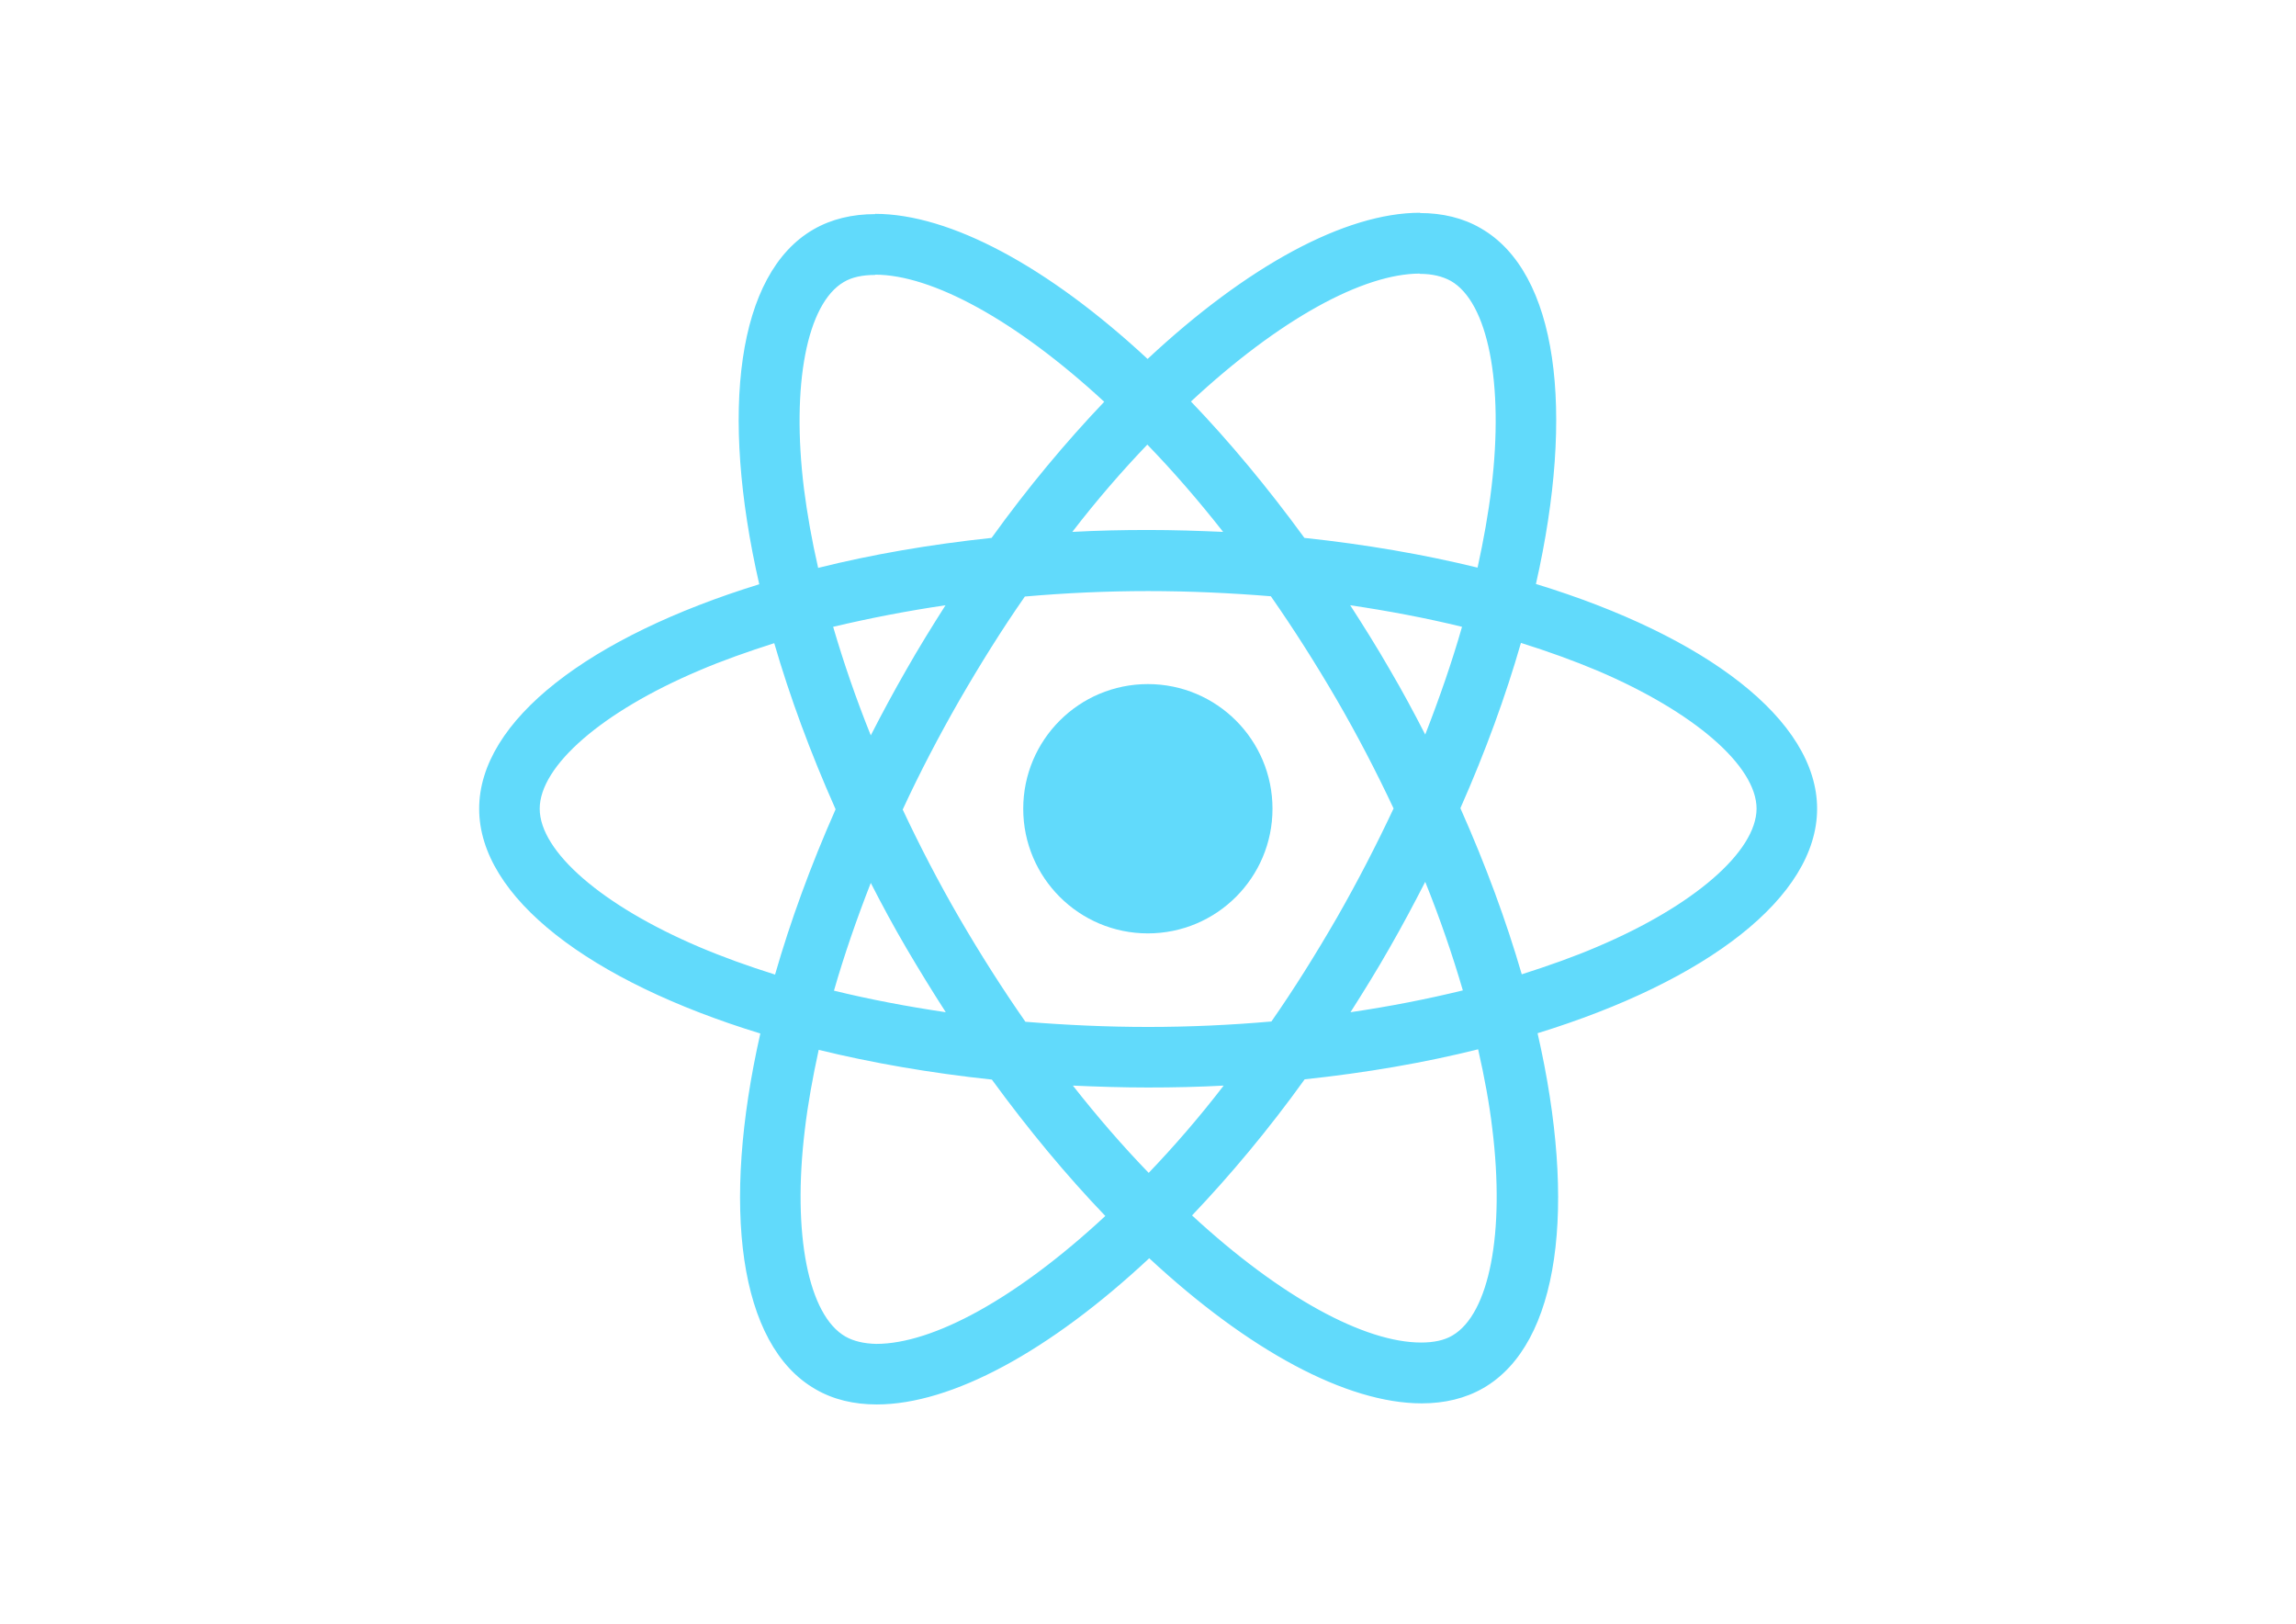
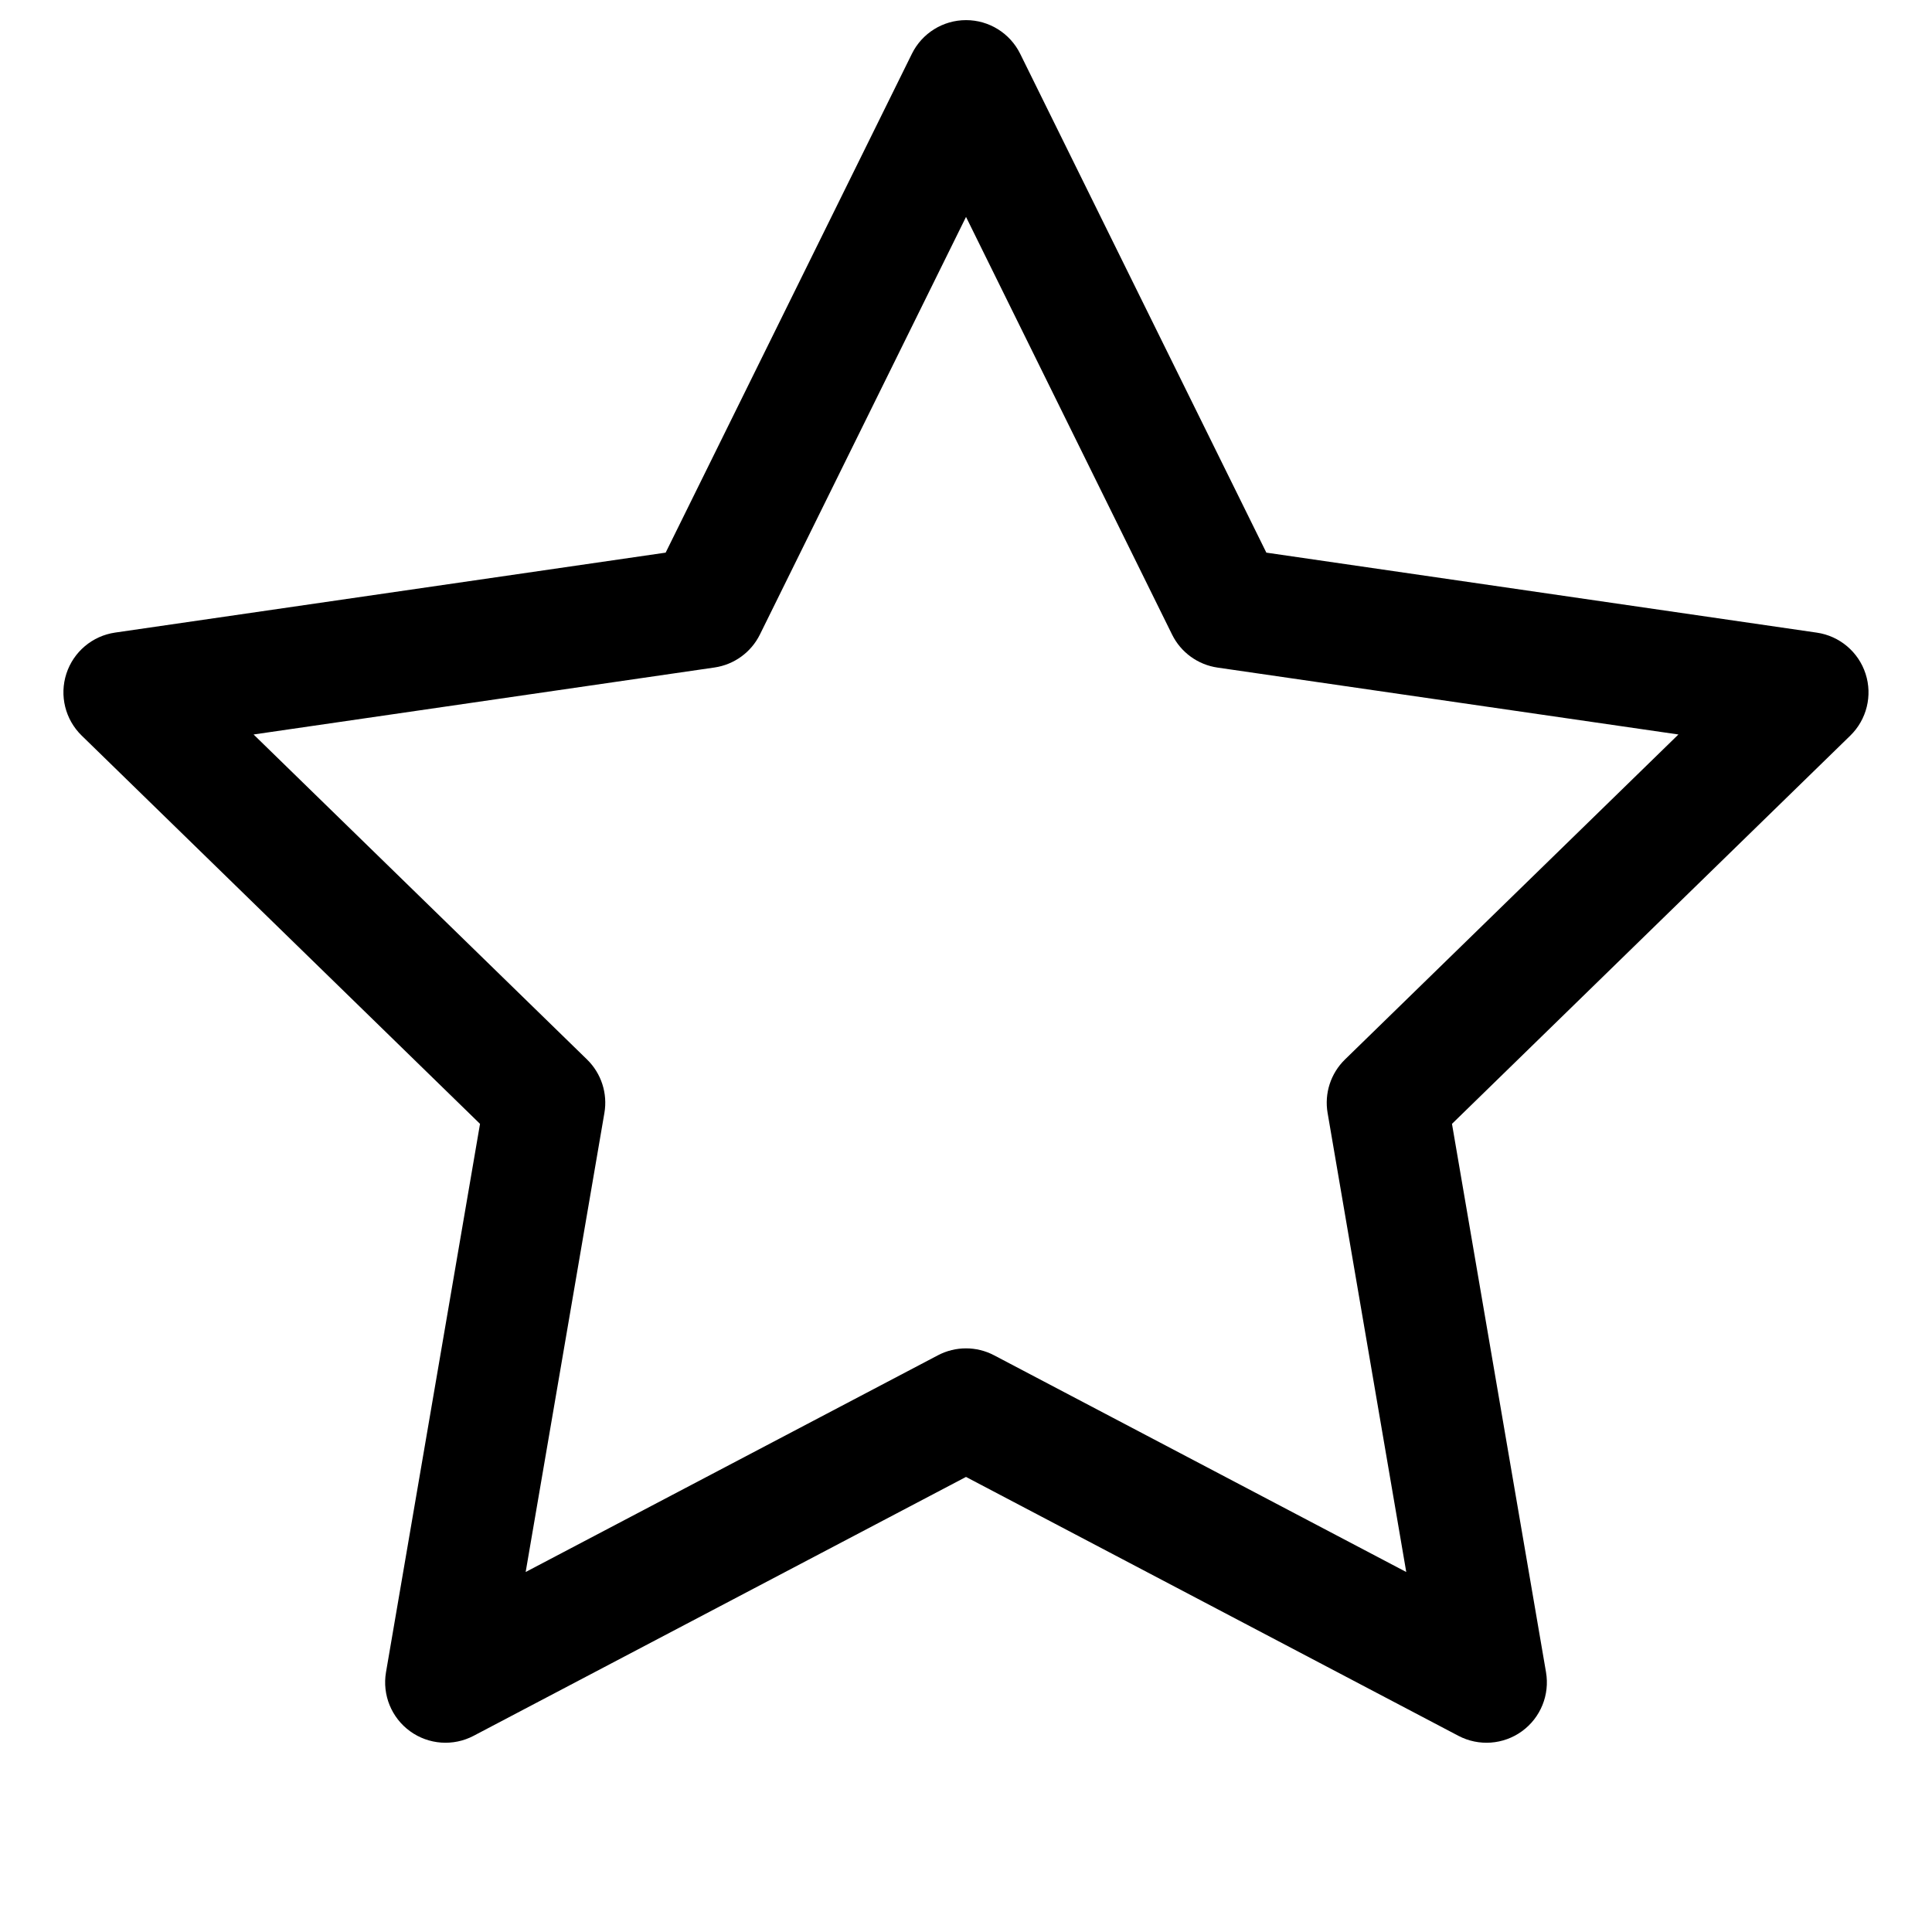
- <svg xmlns="http://www.w3.org/2000/svg" viewBox="0 0 841.9 595.3">
-   <g fill="#61DAFB">
-     <path d="M666.3 296.5c0-32.5-40.7-63.3-103.1-82.4 14.4-63.6 8-114.2-20.2-130.4-6.5-3.8-14.1-5.6-22.4-5.6v22.3c4.6 0 8.3.9 11.4 2.6 13.6 7.8 19.5 37.5 14.9 75.7-1.1 9.4-2.9 19.3-5.1 29.4-19.6-4.8-41-8.5-63.5-10.9-13.5-18.5-27.5-35.3-41.6-50 32.6-30.3 63.2-46.9 84-46.9V78c-27.5 0-63.5 19.6-99.9 53.6-36.4-33.8-72.4-53.2-99.9-53.2v22.3c20.7 0 51.4 16.5 84 46.6-14 14.7-28 31.4-41.3 49.9-22.6 2.4-44 6.1-63.6 11-2.3-10-4-19.7-5.2-29-4.7-38.2 1.1-67.9 14.6-75.8 3-1.8 6.9-2.6 11.5-2.6V78.5c-8.4 0-16 1.8-22.6 5.6-28.1 16.2-34.4 66.7-19.9 130.1-62.2 19.2-102.7 49.9-102.7 82.3 0 32.5 40.7 63.3 103.1 82.4-14.4 63.6-8 114.2 20.2 130.4 6.5 3.8 14.1 5.6 22.5 5.6 27.5 0 63.5-19.6 99.9-53.6 36.4 33.8 72.4 53.2 99.9 53.2 8.4 0 16-1.8 22.6-5.6 28.1-16.2 34.4-66.7 19.9-130.1 62-19.1 102.5-49.9 102.5-82.3zm-130.2-66.7c-3.7 12.9-8.3 26.2-13.5 39.5-4.1-8-8.4-16-13.1-24-4.6-8-9.5-15.8-14.4-23.4 14.2 2.1 27.9 4.7 41 7.9zm-45.8 106.5c-7.8 13.5-15.8 26.3-24.1 38.2-14.9 1.3-30 2-45.2 2-15.1 0-30.2-.7-45-1.9-8.3-11.9-16.4-24.6-24.2-38-7.6-13.1-14.5-26.4-20.8-39.8 6.2-13.4 13.2-26.8 20.7-39.9 7.8-13.5 15.8-26.3 24.1-38.2 14.9-1.3 30-2 45.2-2 15.1 0 30.2.7 45 1.9 8.3 11.9 16.4 24.6 24.2 38 7.6 13.1 14.5 26.4 20.8 39.8-6.3 13.4-13.2 26.8-20.7 39.9zm32.3-13c5.4 13.4 10 26.8 13.8 39.8-13.1 3.2-26.9 5.9-41.2 8 4.9-7.7 9.8-15.6 14.4-23.7 4.6-8 8.9-16.1 13-24.1zM421.2 430c-9.3-9.6-18.6-20.3-27.8-32 9 .4 18.2.7 27.5.7 9.4 0 18.7-.2 27.8-.7-9 11.7-18.3 22.4-27.5 32zm-74.4-58.9c-14.2-2.1-27.9-4.7-41-7.9 3.7-12.9 8.3-26.2 13.5-39.5 4.1 8 8.4 16 13.1 24 4.7 8 9.5 15.8 14.4 23.4zM420.7 163c9.3 9.6 18.6 20.3 27.8 32-9-.4-18.2-.7-27.5-.7-9.4 0-18.7.2-27.8.7 9-11.7 18.3-22.4 27.5-32zm-74 58.9c-4.9 7.7-9.8 15.6-14.4 23.7-4.6 8-8.9 16-13 24-5.4-13.4-10-26.8-13.8-39.8 13.1-3.1 26.9-5.8 41.2-7.9zm-90.5 125.2c-35.4-15.1-58.3-34.9-58.3-50.6 0-15.7 22.9-35.6 58.3-50.6 8.6-3.7 18-7 27.7-10.1 5.7 19.6 13.2 40 22.5 60.9-9.2 20.8-16.6 41.1-22.2 60.6-9.9-3.1-19.3-6.5-28-10.2zM310 490c-13.6-7.8-19.5-37.5-14.9-75.7 1.1-9.4 2.9-19.3 5.1-29.4 19.6 4.8 41 8.5 63.5 10.9 13.5 18.5 27.5 35.3 41.6 50-32.6 30.3-63.2 46.9-84 46.9-4.5-.1-8.3-1-11.3-2.7zm237.2-76.2c4.7 38.2-1.1 67.9-14.6 75.8-3 1.8-6.9 2.6-11.5 2.6-20.7 0-51.4-16.5-84-46.6 14-14.7 28-31.4 41.3-49.9 22.6-2.4 44-6.1 63.6-11 2.3 10.1 4.1 19.8 5.2 29.1zm38.5-66.7c-8.6 3.7-18 7-27.7 10.1-5.7-19.6-13.2-40-22.5-60.9 9.2-20.8 16.6-41.1 22.2-60.6 9.9 3.1 19.3 6.5 28.1 10.2 35.4 15.1 58.3 34.9 58.3 50.6-.1 15.7-23 35.6-58.4 50.6zM320.8 78.4z" />
-     <circle cx="420.9" cy="296.5" r="45.7" />
-     <path d="M520.5 78.1z" />
-   </g>
+ <svg xmlns="http://www.w3.org/2000/svg" viewBox="0 0 24 24">
+   <path d="M12 .25a.75.75 0 01.673.418l3.058 6.197 6.839.994a.75.75 0 01.415 1.279l-4.948 4.823 1.168 6.811a.75.75 0 01-1.088.791L12 18.347l-6.117 3.216a.75.75 0 01-1.088-.79l1.168-6.812-4.948-4.823a.75.75 0 01.416-1.28l6.838-.993L11.328.668A.75.75 0 0112 .25zm0 2.445L9.44 7.882a.75.75 0 01-.565.41l-5.725.832 4.143 4.038a.75.75 0 01.215.664l-.978 5.702 5.121-2.692a.75.75 0 01.698 0l5.12 2.692-.977-5.702a.75.75 0 01.215-.664l4.143-4.038-5.725-.831a.75.75 0 01-.565-.41L12 2.694z" />
</svg>
